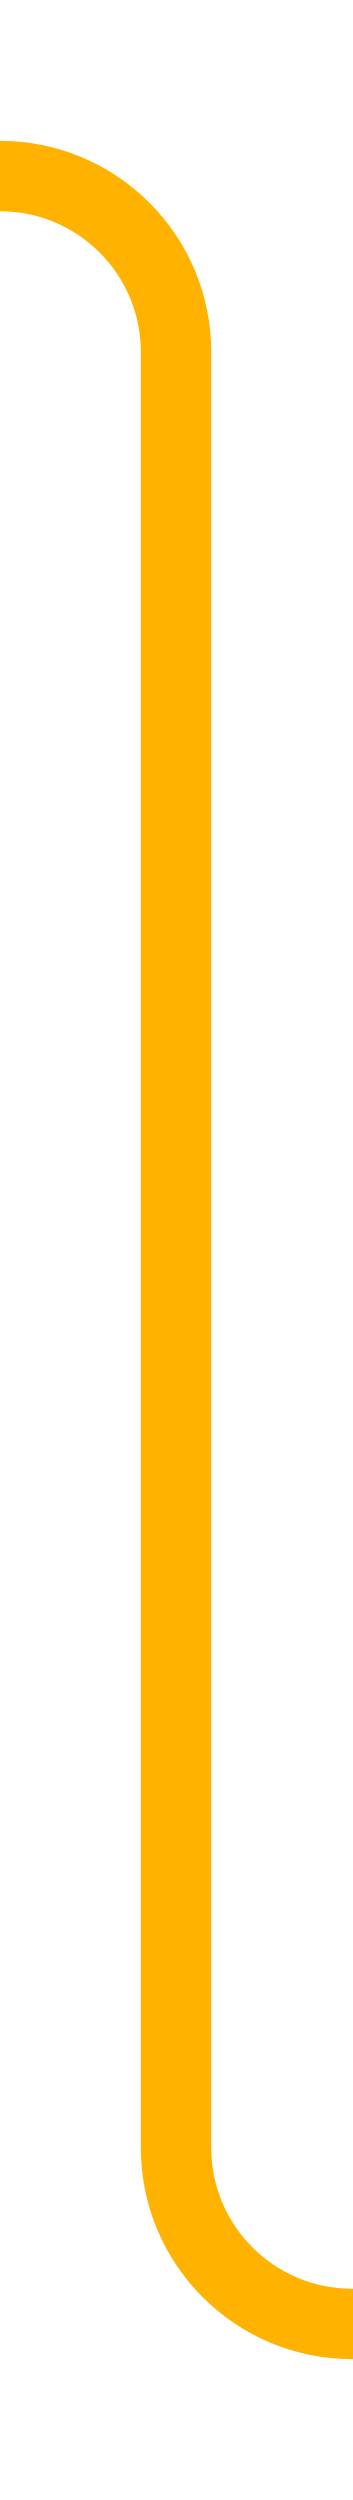
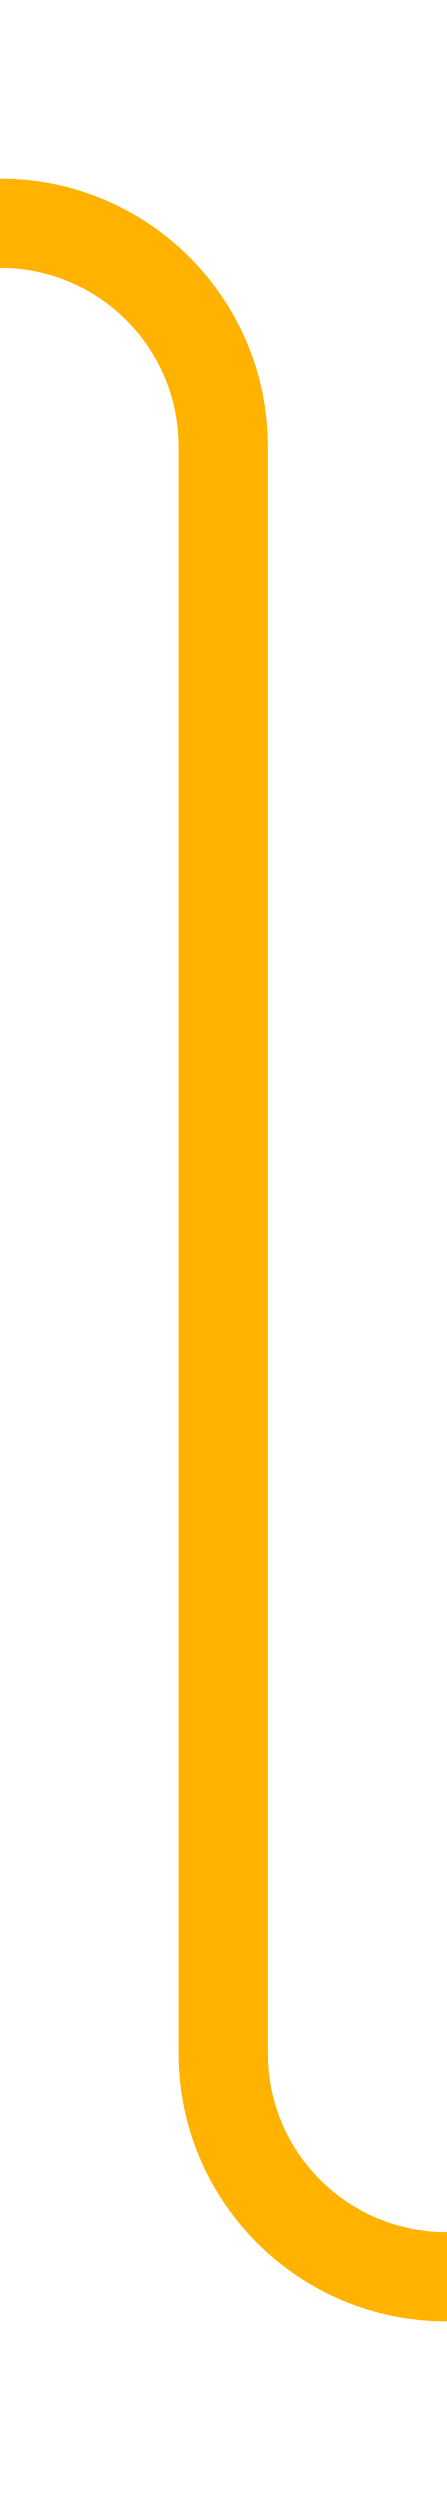
- <svg xmlns="http://www.w3.org/2000/svg" version="1.1" width="10px" height="71px" preserveAspectRatio="xMidYMin meet" viewBox="380 501  8 71">
-   <path d="M 336 506  L 379 506  A 5 5 0 0 1 384 511 L 384 562  A 5 5 0 0 0 389 567 L 433 567  " stroke-width="2" stroke="#ffb300" fill="none" />
-   <path d="M 333.5 502.5  A 3.5 3.5 0 0 0 330 506 A 3.5 3.5 0 0 0 333.5 509.5 A 3.5 3.5 0 0 0 337 506 A 3.5 3.5 0 0 0 333.5 502.5 Z M 333.5 504.5  A 1.5 1.5 0 0 1 335 506 A 1.5 1.5 0 0 1 333.5 507.5 A 1.5 1.5 0 0 1 332 506 A 1.5 1.5 0 0 1 333.5 504.5 Z M 435.5 563.5  A 3.5 3.5 0 0 0 432 567 A 3.5 3.5 0 0 0 435.5 570.5 A 3.5 3.5 0 0 0 439 567 A 3.5 3.5 0 0 0 435.5 563.5 Z M 435.5 565.5  A 1.5 1.5 0 0 1 437 567 A 1.5 1.5 0 0 1 435.5 568.5 A 1.5 1.5 0 0 1 434 567 A 1.5 1.5 0 0 1 435.5 565.5 Z " fill-rule="nonzero" fill="#ffb300" stroke="none" />
+ <svg xmlns="http://www.w3.org/2000/svg" version="1.1" width="10px" height="56px" preserveAspectRatio="xMidYMin meet" viewBox="380 585  8 56">
+   <path d="M 336 590  L 379 590  A 5 5 0 0 1 384 595 L 384 631  A 5 5 0 0 0 389 636 L 433 636  " stroke-width="2" stroke="#ffb300" fill="none" />
+   <path d="M 333.5 586.5  A 3.5 3.5 0 0 0 330 590 A 3.5 3.5 0 0 0 333.5 593.5 A 3.5 3.5 0 0 0 337 590 A 3.5 3.5 0 0 0 333.5 586.5 Z M 333.5 588.5  A 1.5 1.5 0 0 1 335 590 A 1.5 1.5 0 0 1 333.5 591.5 A 1.5 1.5 0 0 1 332 590 A 1.5 1.5 0 0 1 333.5 588.5 Z M 435.5 632.5  A 3.5 3.5 0 0 0 432 636 A 3.5 3.5 0 0 0 435.5 639.5 A 3.5 3.5 0 0 0 439 636 A 3.5 3.5 0 0 0 435.5 632.5 Z M 435.5 634.5  A 1.5 1.5 0 0 1 437 636 A 1.5 1.5 0 0 1 435.5 637.5 A 1.5 1.5 0 0 1 434 636 A 1.5 1.5 0 0 1 435.5 634.5 Z " fill-rule="nonzero" fill="#ffb300" stroke="none" />
</svg>
